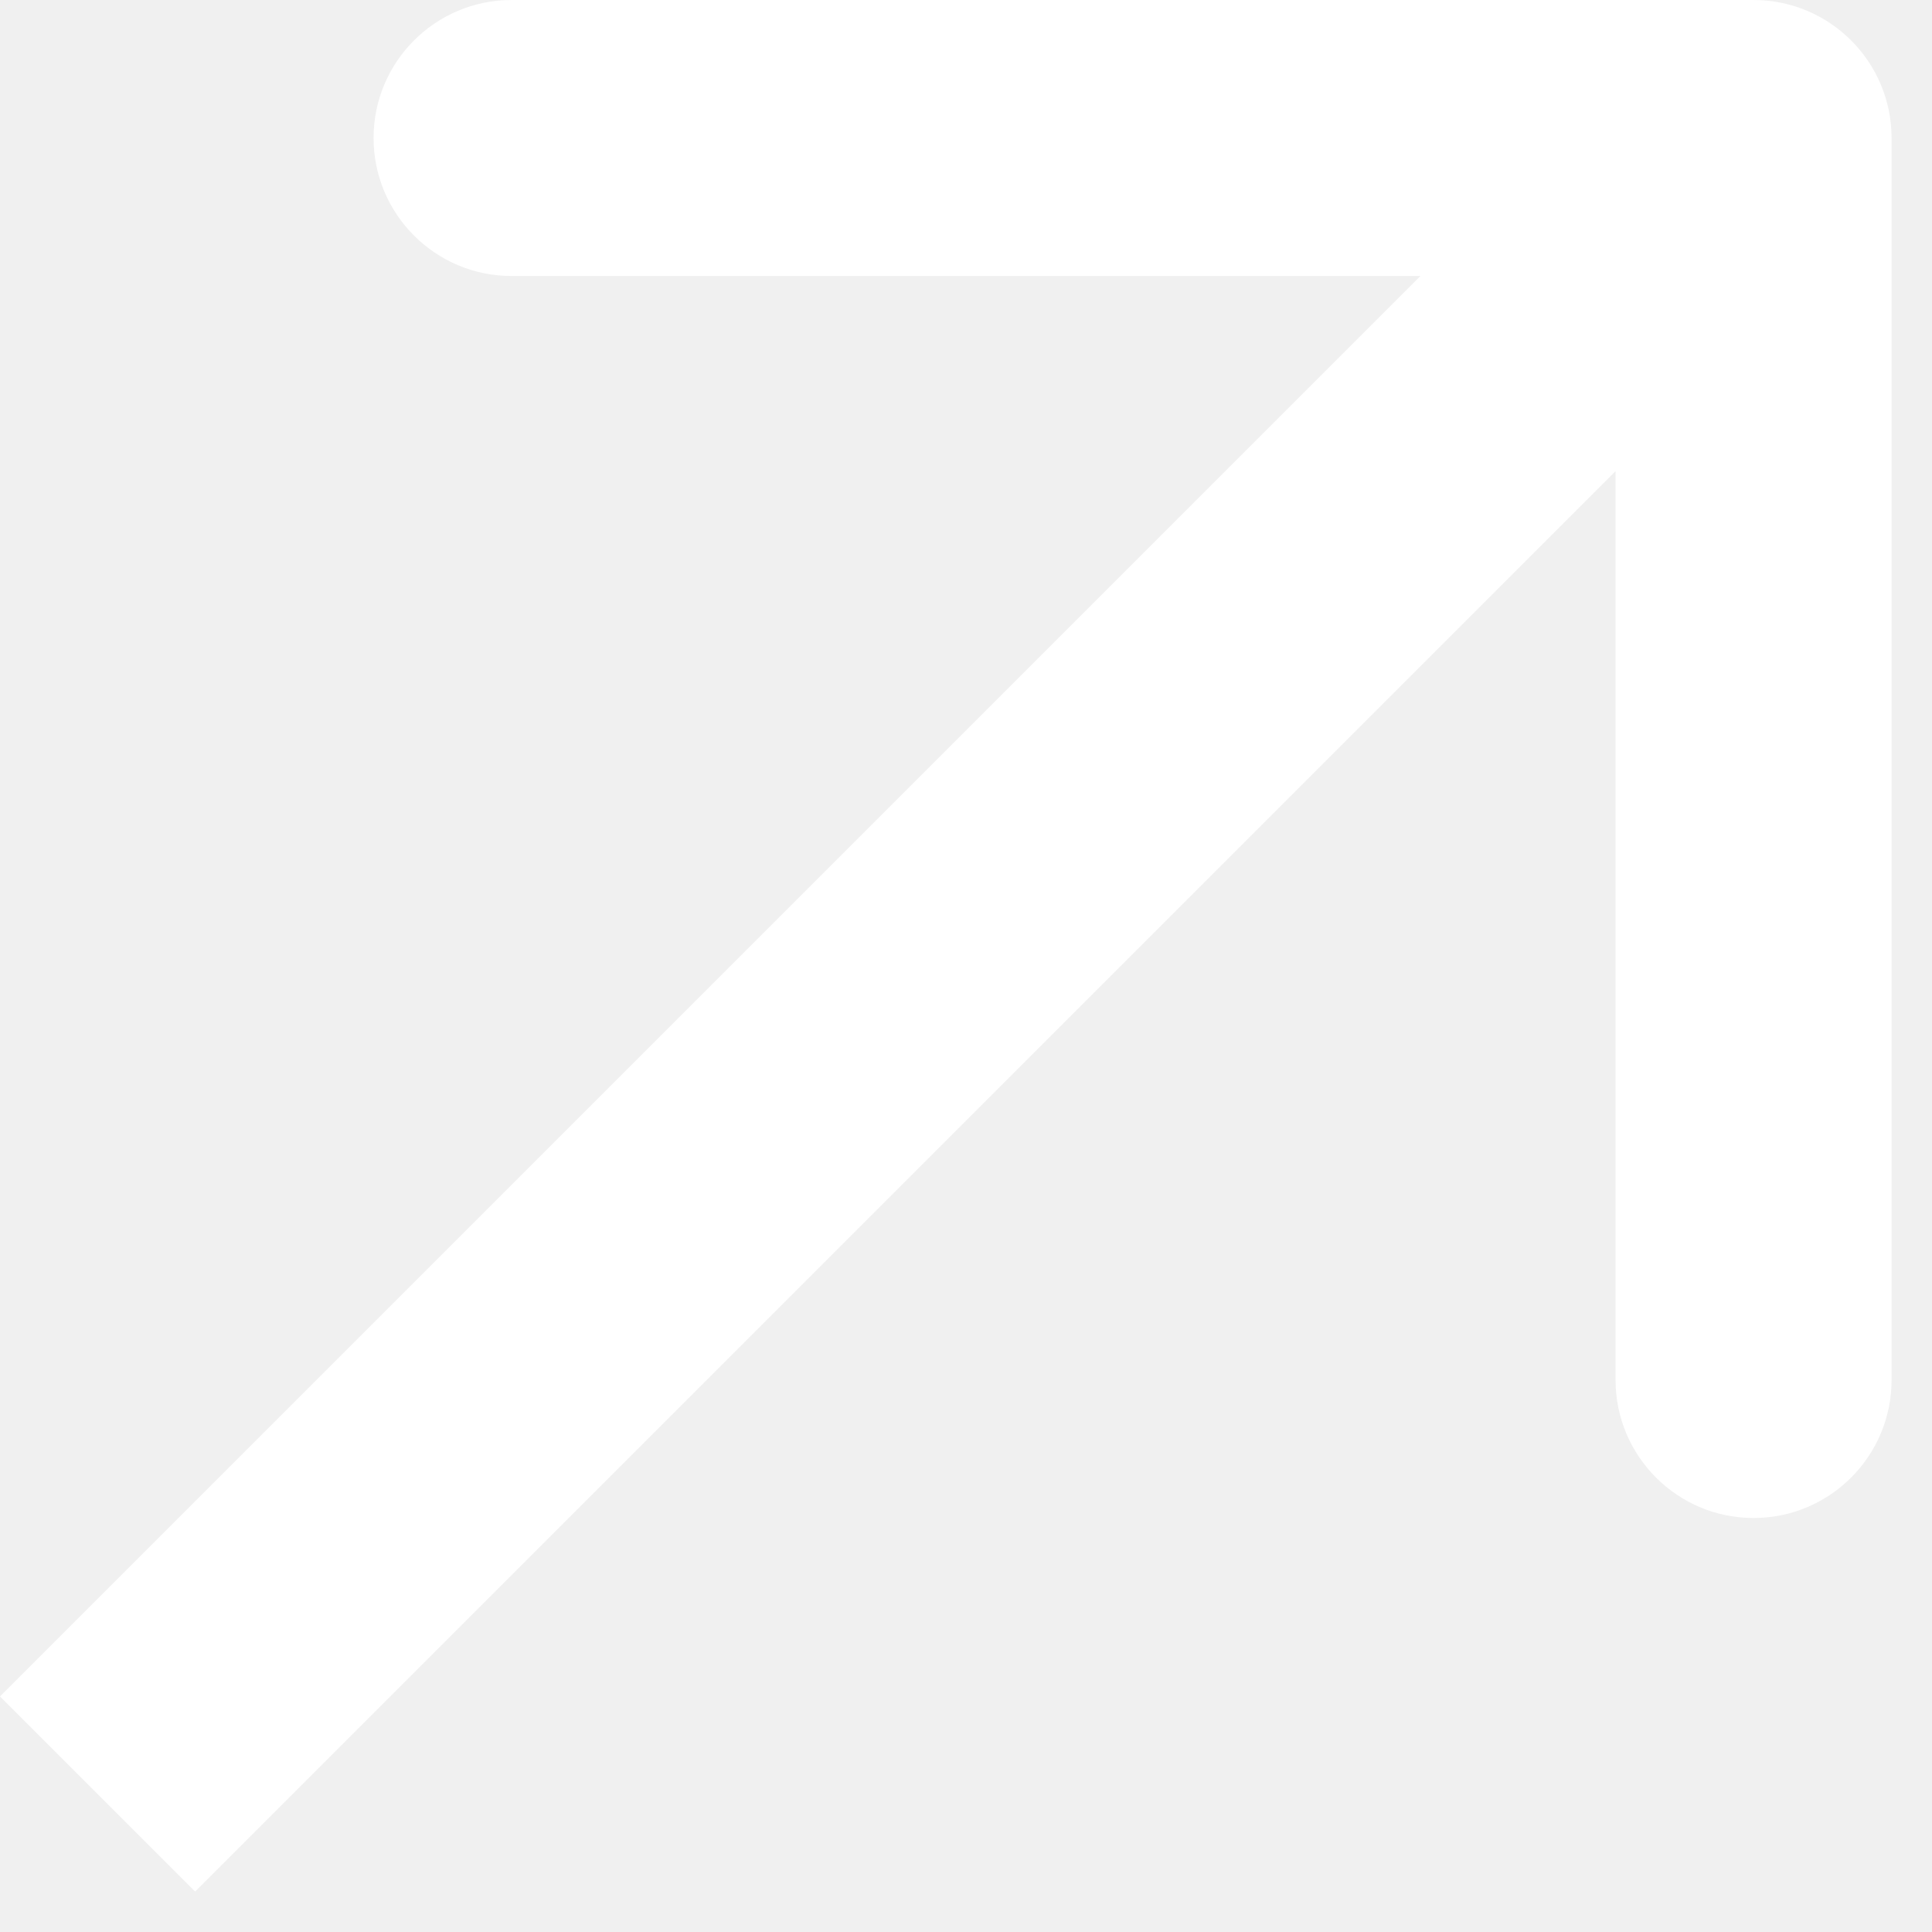
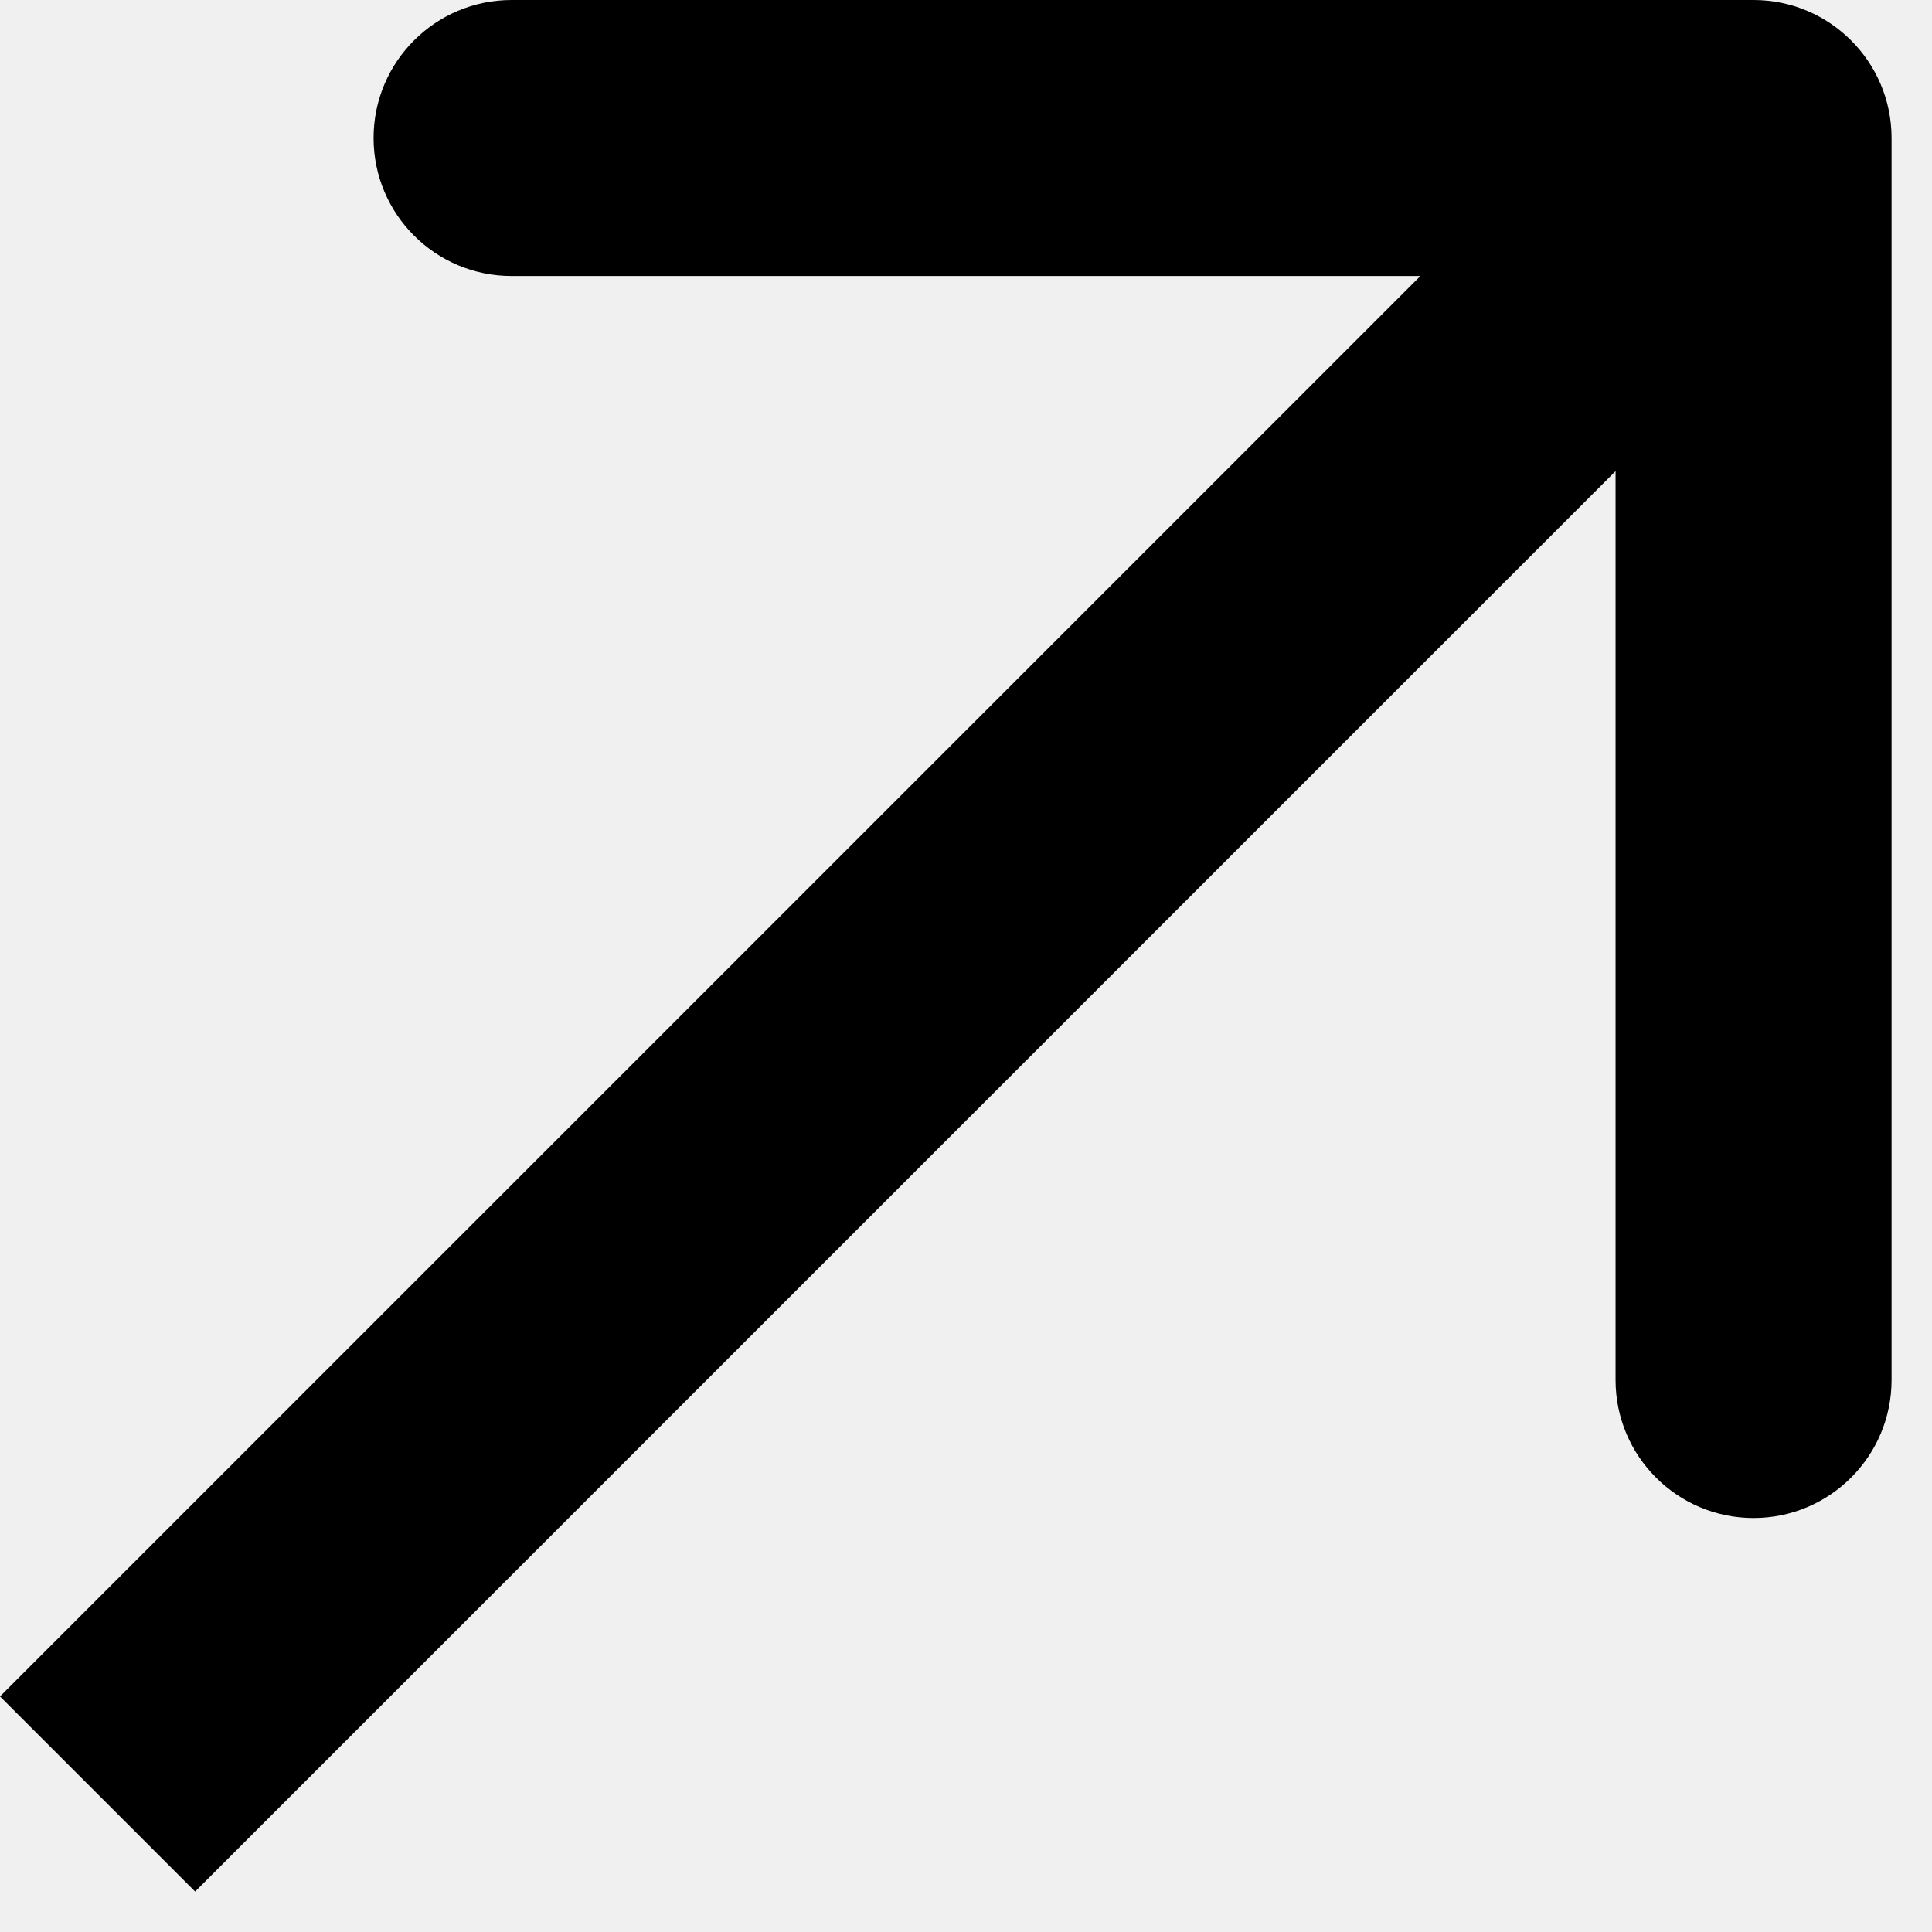
- <svg xmlns="http://www.w3.org/2000/svg" width="14" height="14" viewBox="0 0 14 14" fill="none">
-   <path d="M13.707 1C13.707 0.448 13.259 -8.61581e-07 12.707 -1.11446e-06L3.707 -3.13672e-07C3.155 -6.50847e-07 2.707 0.448 2.707 1C2.707 1.552 3.155 2 3.707 2L11.707 2L11.707 10C11.707 10.552 12.155 11 12.707 11C13.259 11 13.707 10.552 13.707 10L13.707 1ZM0.707 13L1.414 13.707L13.414 1.707L12.707 1L12 0.293L-7.55191e-05 12.293L0.707 13Z" fill="white" />
+ <svg xmlns="http://www.w3.org/2000/svg" width="14" height="14" viewBox="0 0 14 14">
+   <path d="M13.707 1C13.707 0.448 13.259 -8.61581e-07 12.707 -1.11446e-06L3.707 -3.13672e-07C3.155 -6.50847e-07 2.707 0.448 2.707 1C2.707 1.552 3.155 2 3.707 2L11.707 2L11.707 10C11.707 10.552 12.155 11 12.707 11C13.259 11 13.707 10.552 13.707 10L13.707 1ZM0.707 13L1.414 13.707L13.414 1.707L12.707 1L12 0.293L-7.55191e-05 12.293L0.707 13Z" />
</svg>
